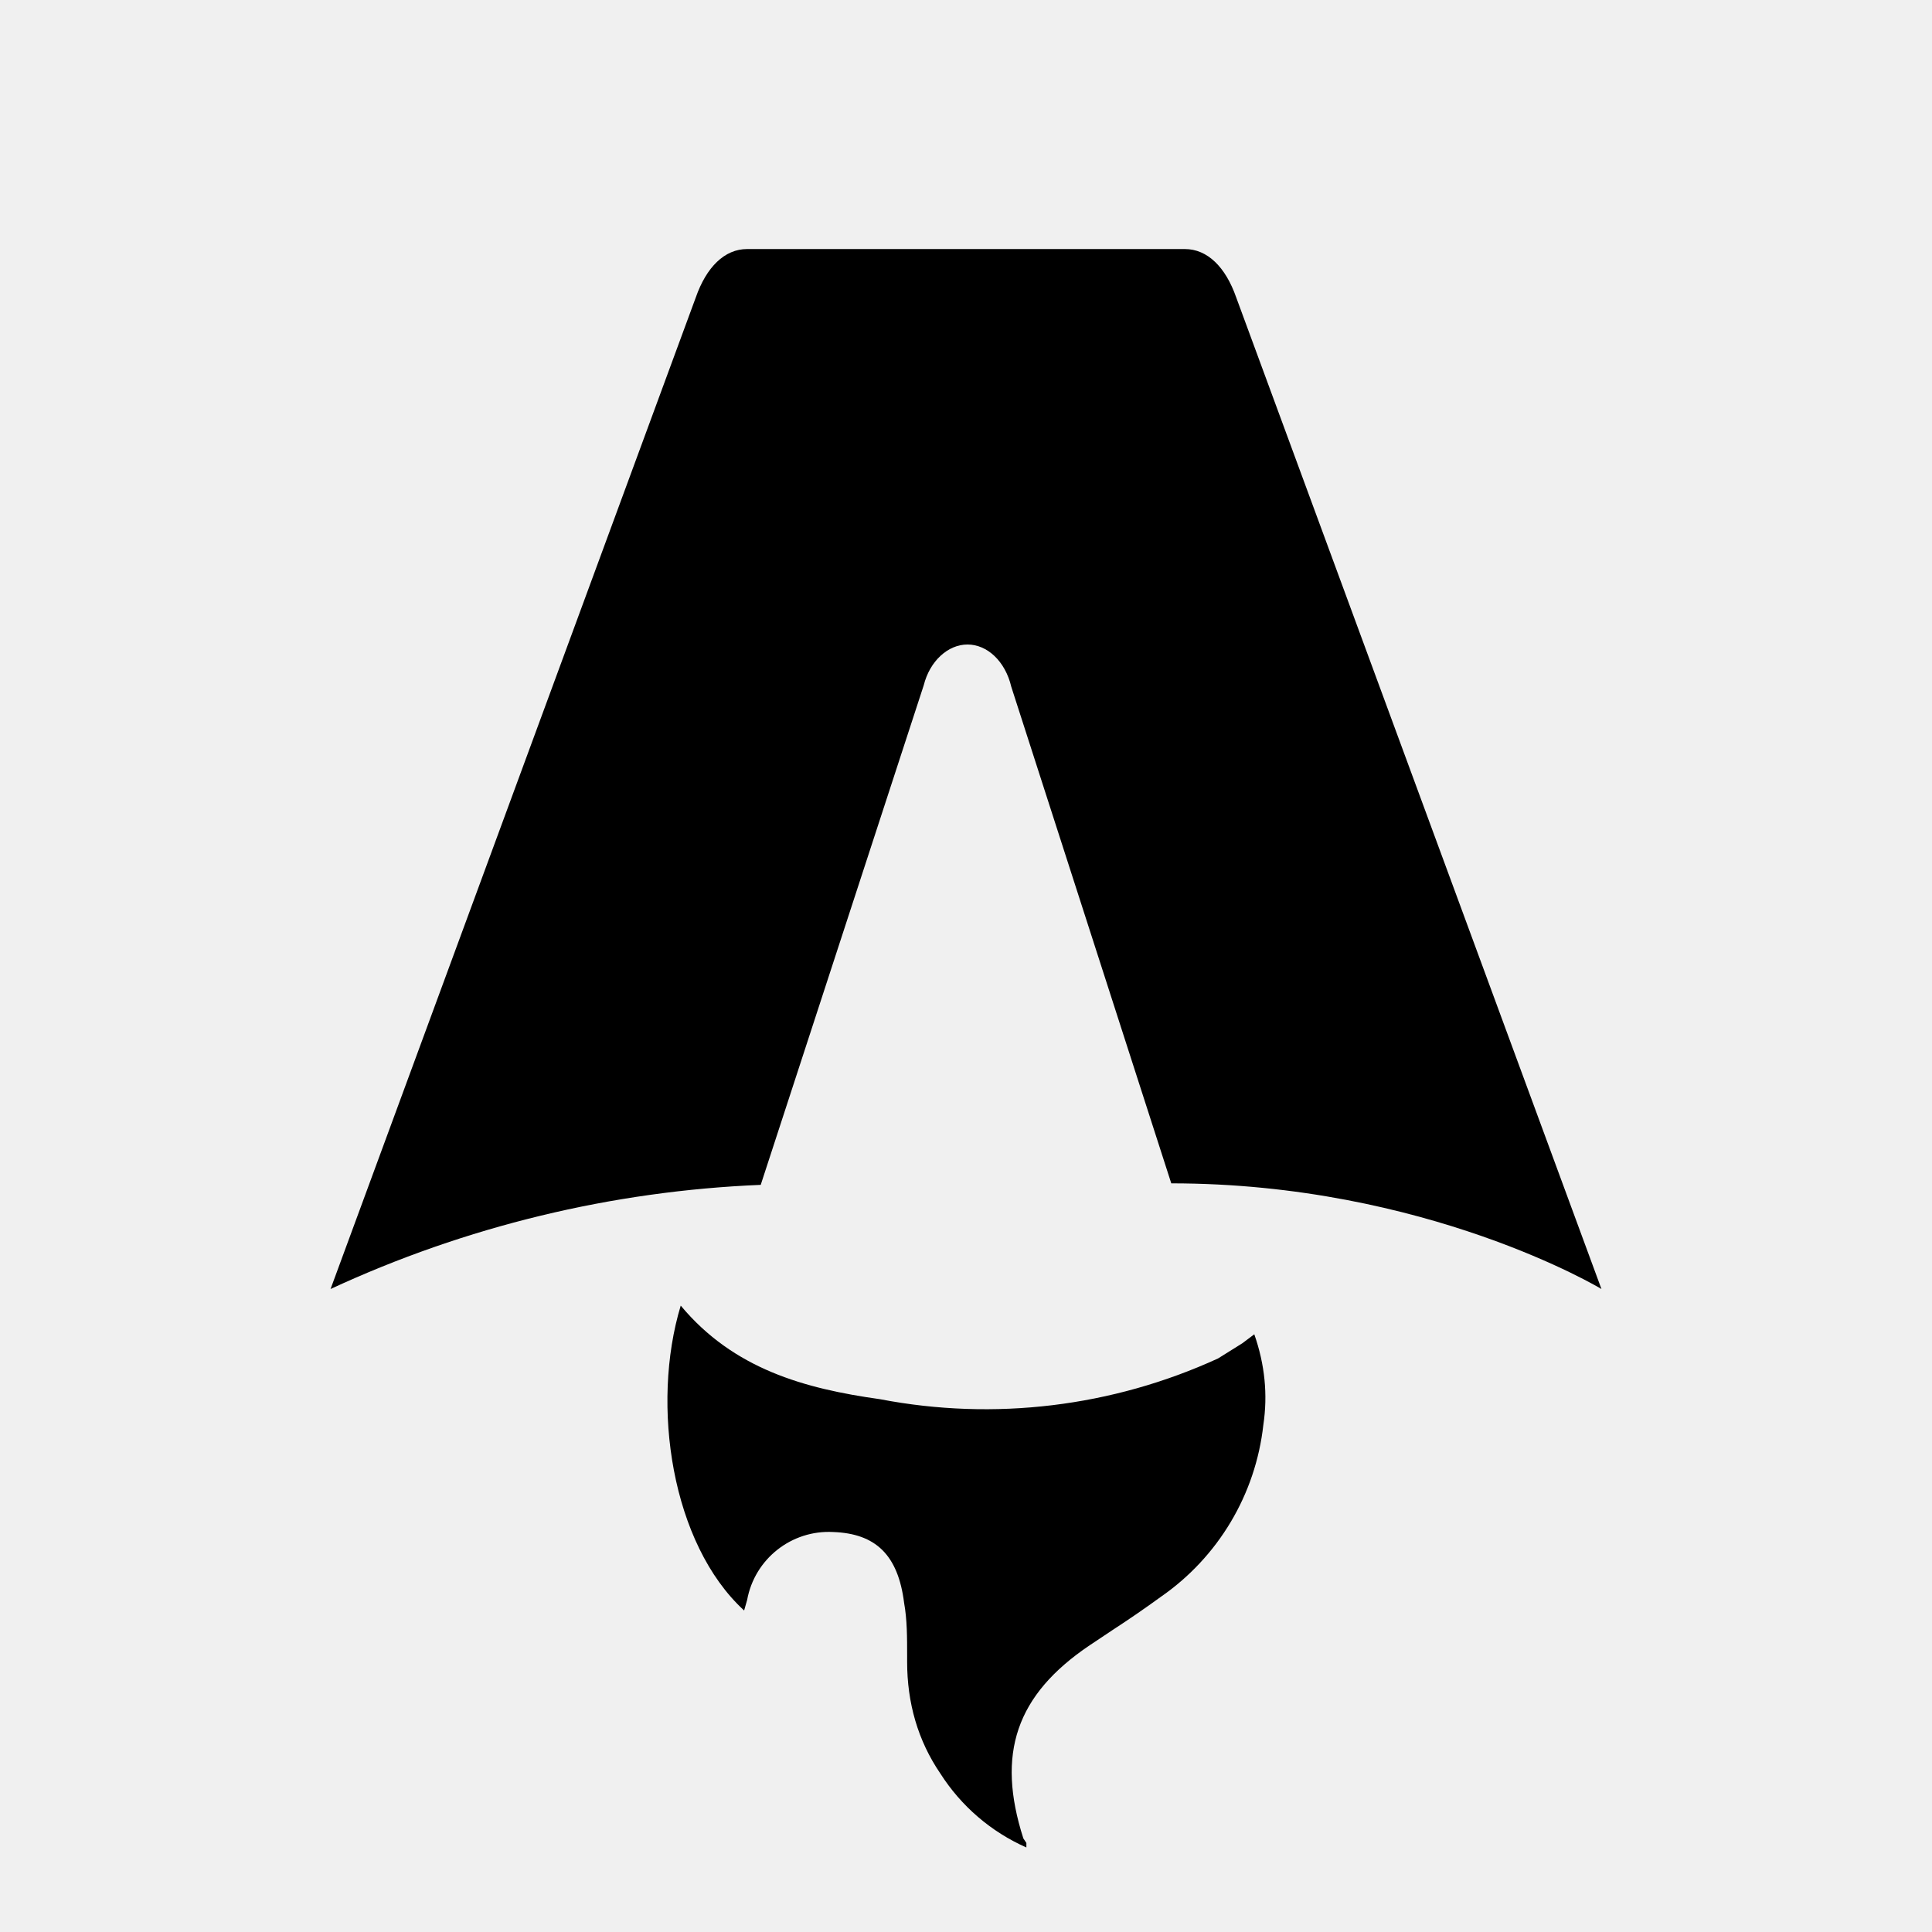
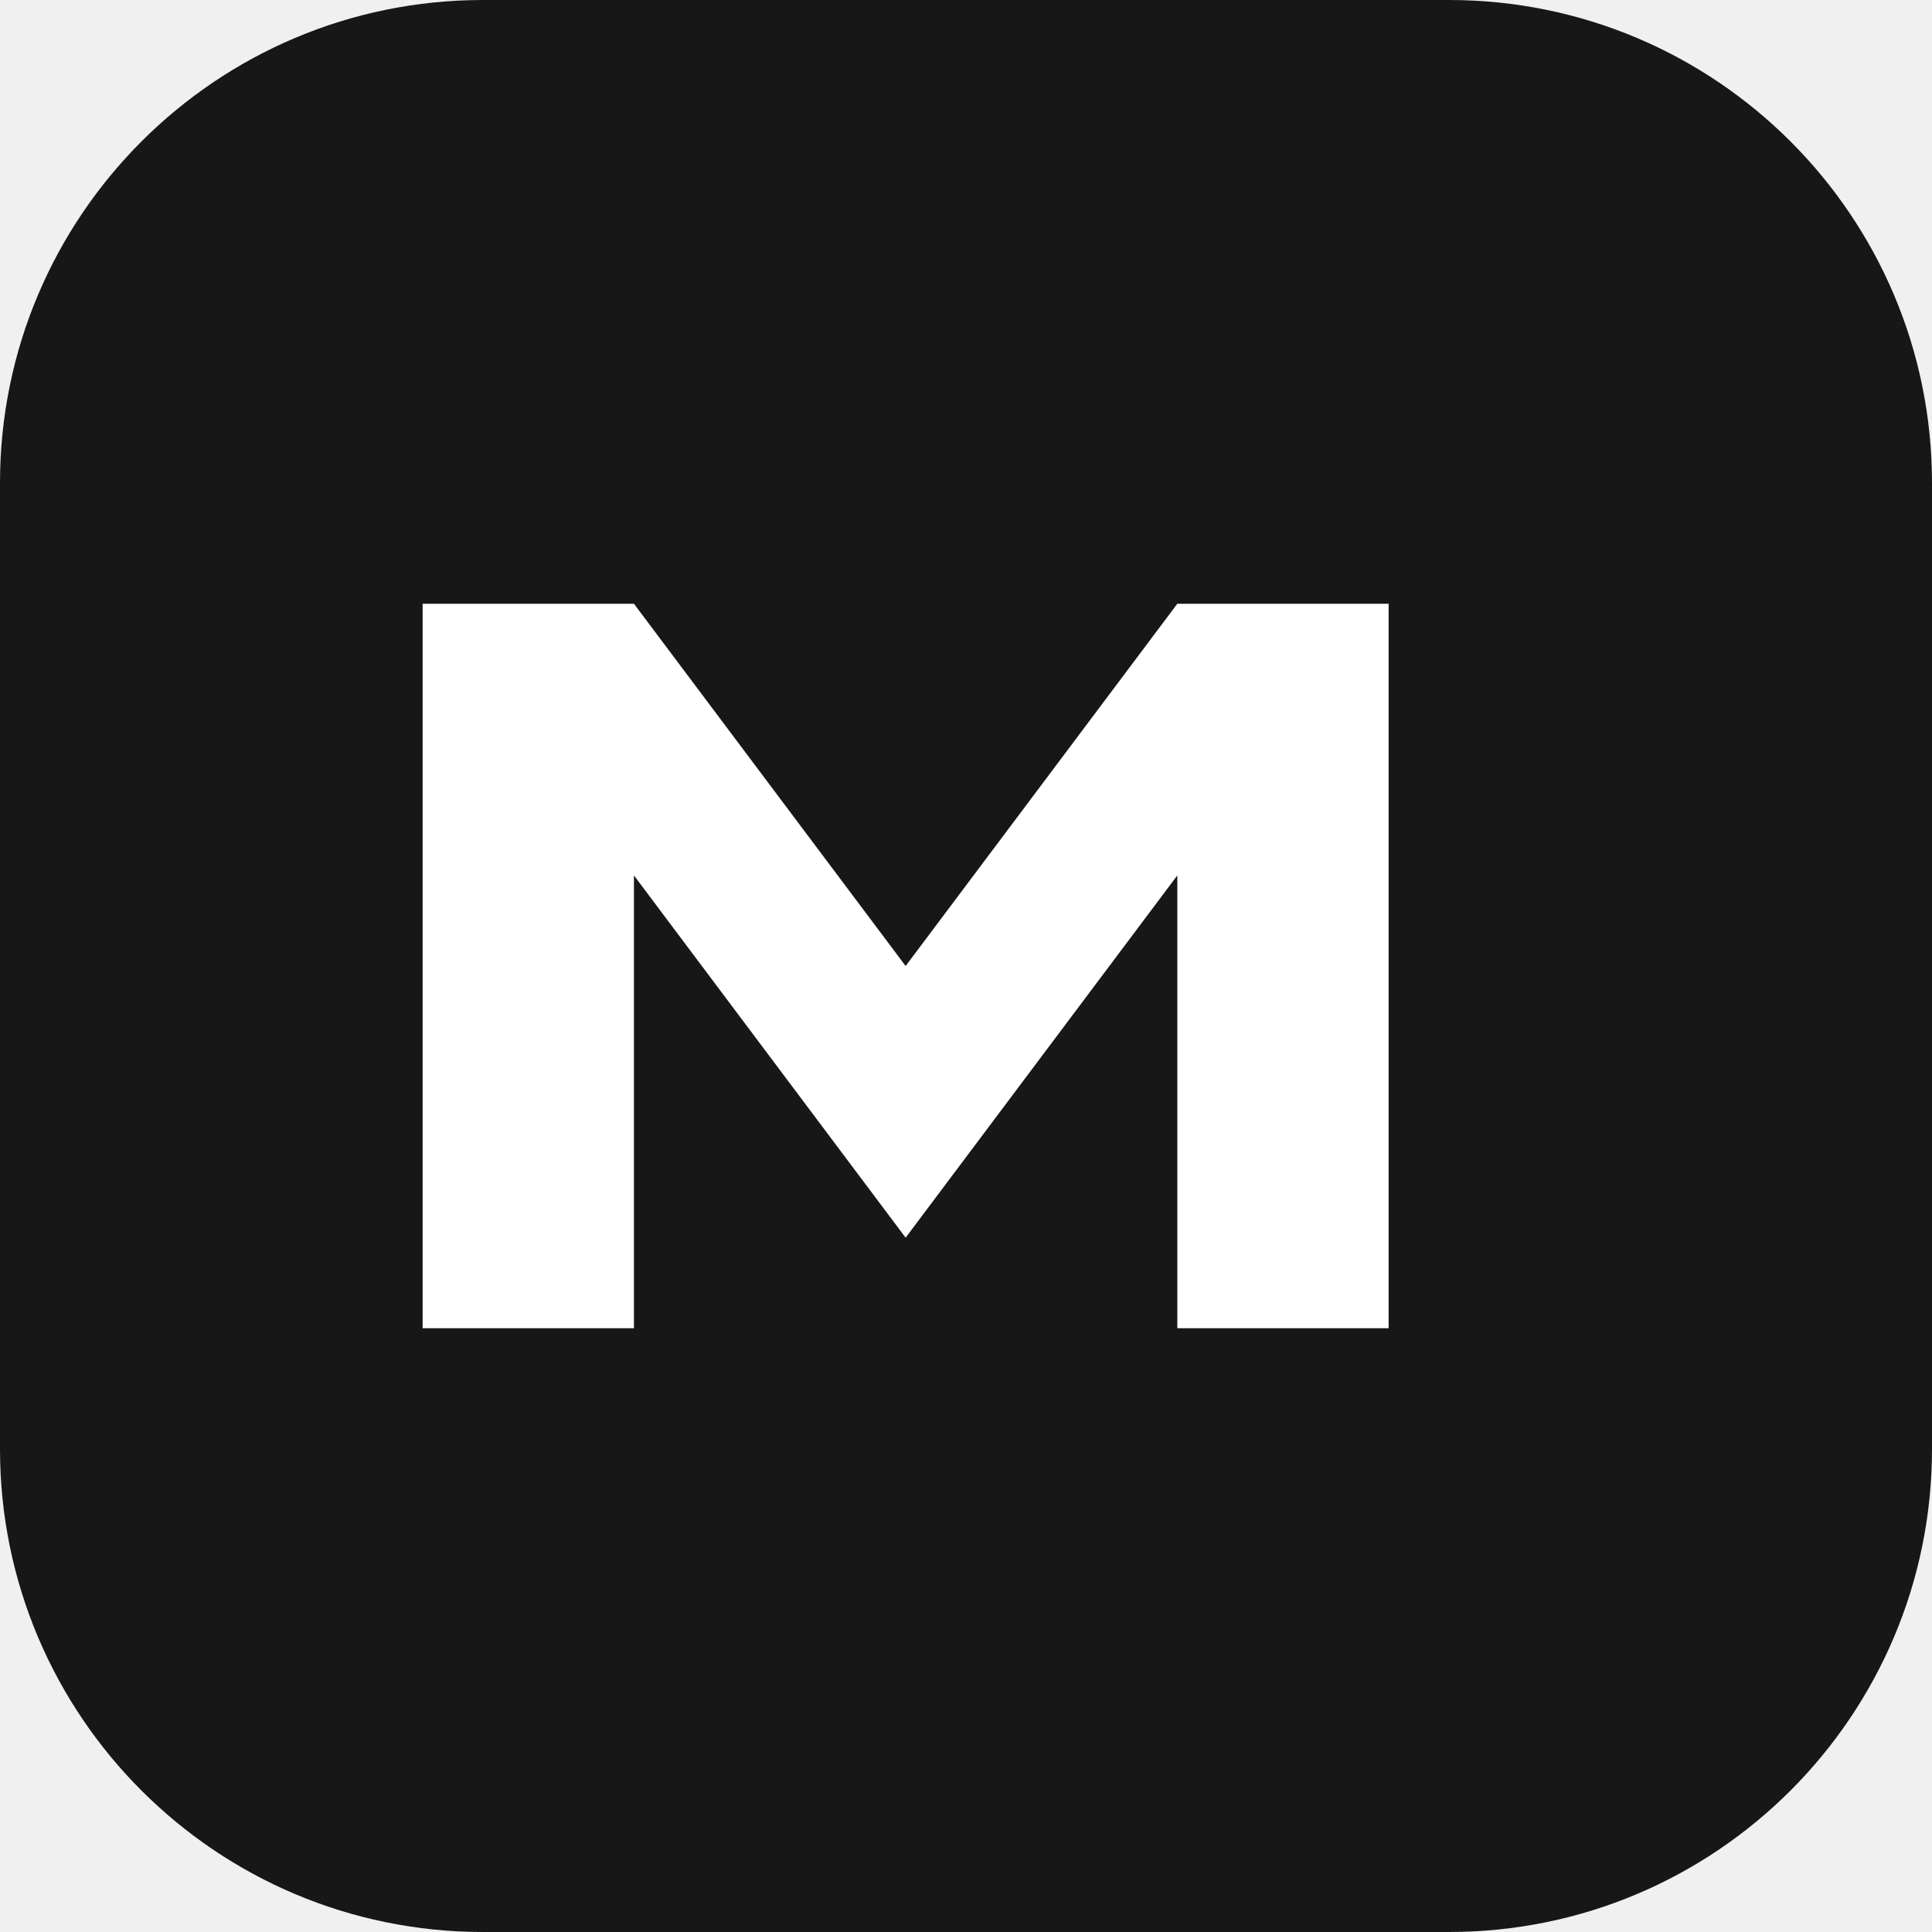
- <svg xmlns="http://www.w3.org/2000/svg" fill="none" viewBox="0 0 128 128">
-   <path d="M50.4 78.5a75.1 75.1 0 0 0-28.5 6.9l24.2-65.7c.7-2 1.9-3.2 3.4-3.2h29c1.5 0 2.7 1.2 3.4 3.2l24.2 65.7s-11.6-7-28.5-7L67 45.5c-.4-1.7-1.6-2.8-2.9-2.8-1.3 0-2.5 1.1-2.9 2.7L50.4 78.5Zm-1.1 28.2Zm-4.2-20.2c-2 6.6-.6 15.8 4.2 20.2a17.5 17.5 0 0 1 .2-.7 5.5 5.5 0 0 1 5.7-4.5c2.8.1 4.3 1.5 4.7 4.7.2 1.1.2 2.3.2 3.5v.4c0 2.7.7 5.2 2.2 7.4a13 13 0 0 0 5.7 4.9v-.3l-.2-.3c-1.8-5.6-.5-9.5 4.4-12.8l1.5-1a73 73 0 0 0 3.2-2.2 16 16 0 0 0 6.8-11.4c.3-2 .1-4-.6-6l-.8.6-1.6 1a37 37 0 0 1-22.4 2.7c-5-.7-9.7-2-13.2-6.2Z" />
+ <svg xmlns="http://www.w3.org/2000/svg" viewBox="0 0 32 32" fill="none">
+   <rect width="32" height="32" rx="8" fill="#171717" />
+   <path d="M7 10h3.5l4.5 6 4.5-6H23v12h-3.5v-7.5l-4.5 6-4.5-6V22H7V10z" fill="#fff" />
  <style>
-         path { fill: #000; }
-         @media (prefers-color-scheme: dark) {
-             path { fill: #FFF; }
-         }
-     </style>
+     rect { fill: #171717; }
+     path { fill: #fff; }
+     @media (prefers-color-scheme: dark) {
+       rect { fill: #ededed; }
+       path { fill: #0a0a0a; }
+     }
+   </style>
</svg>
